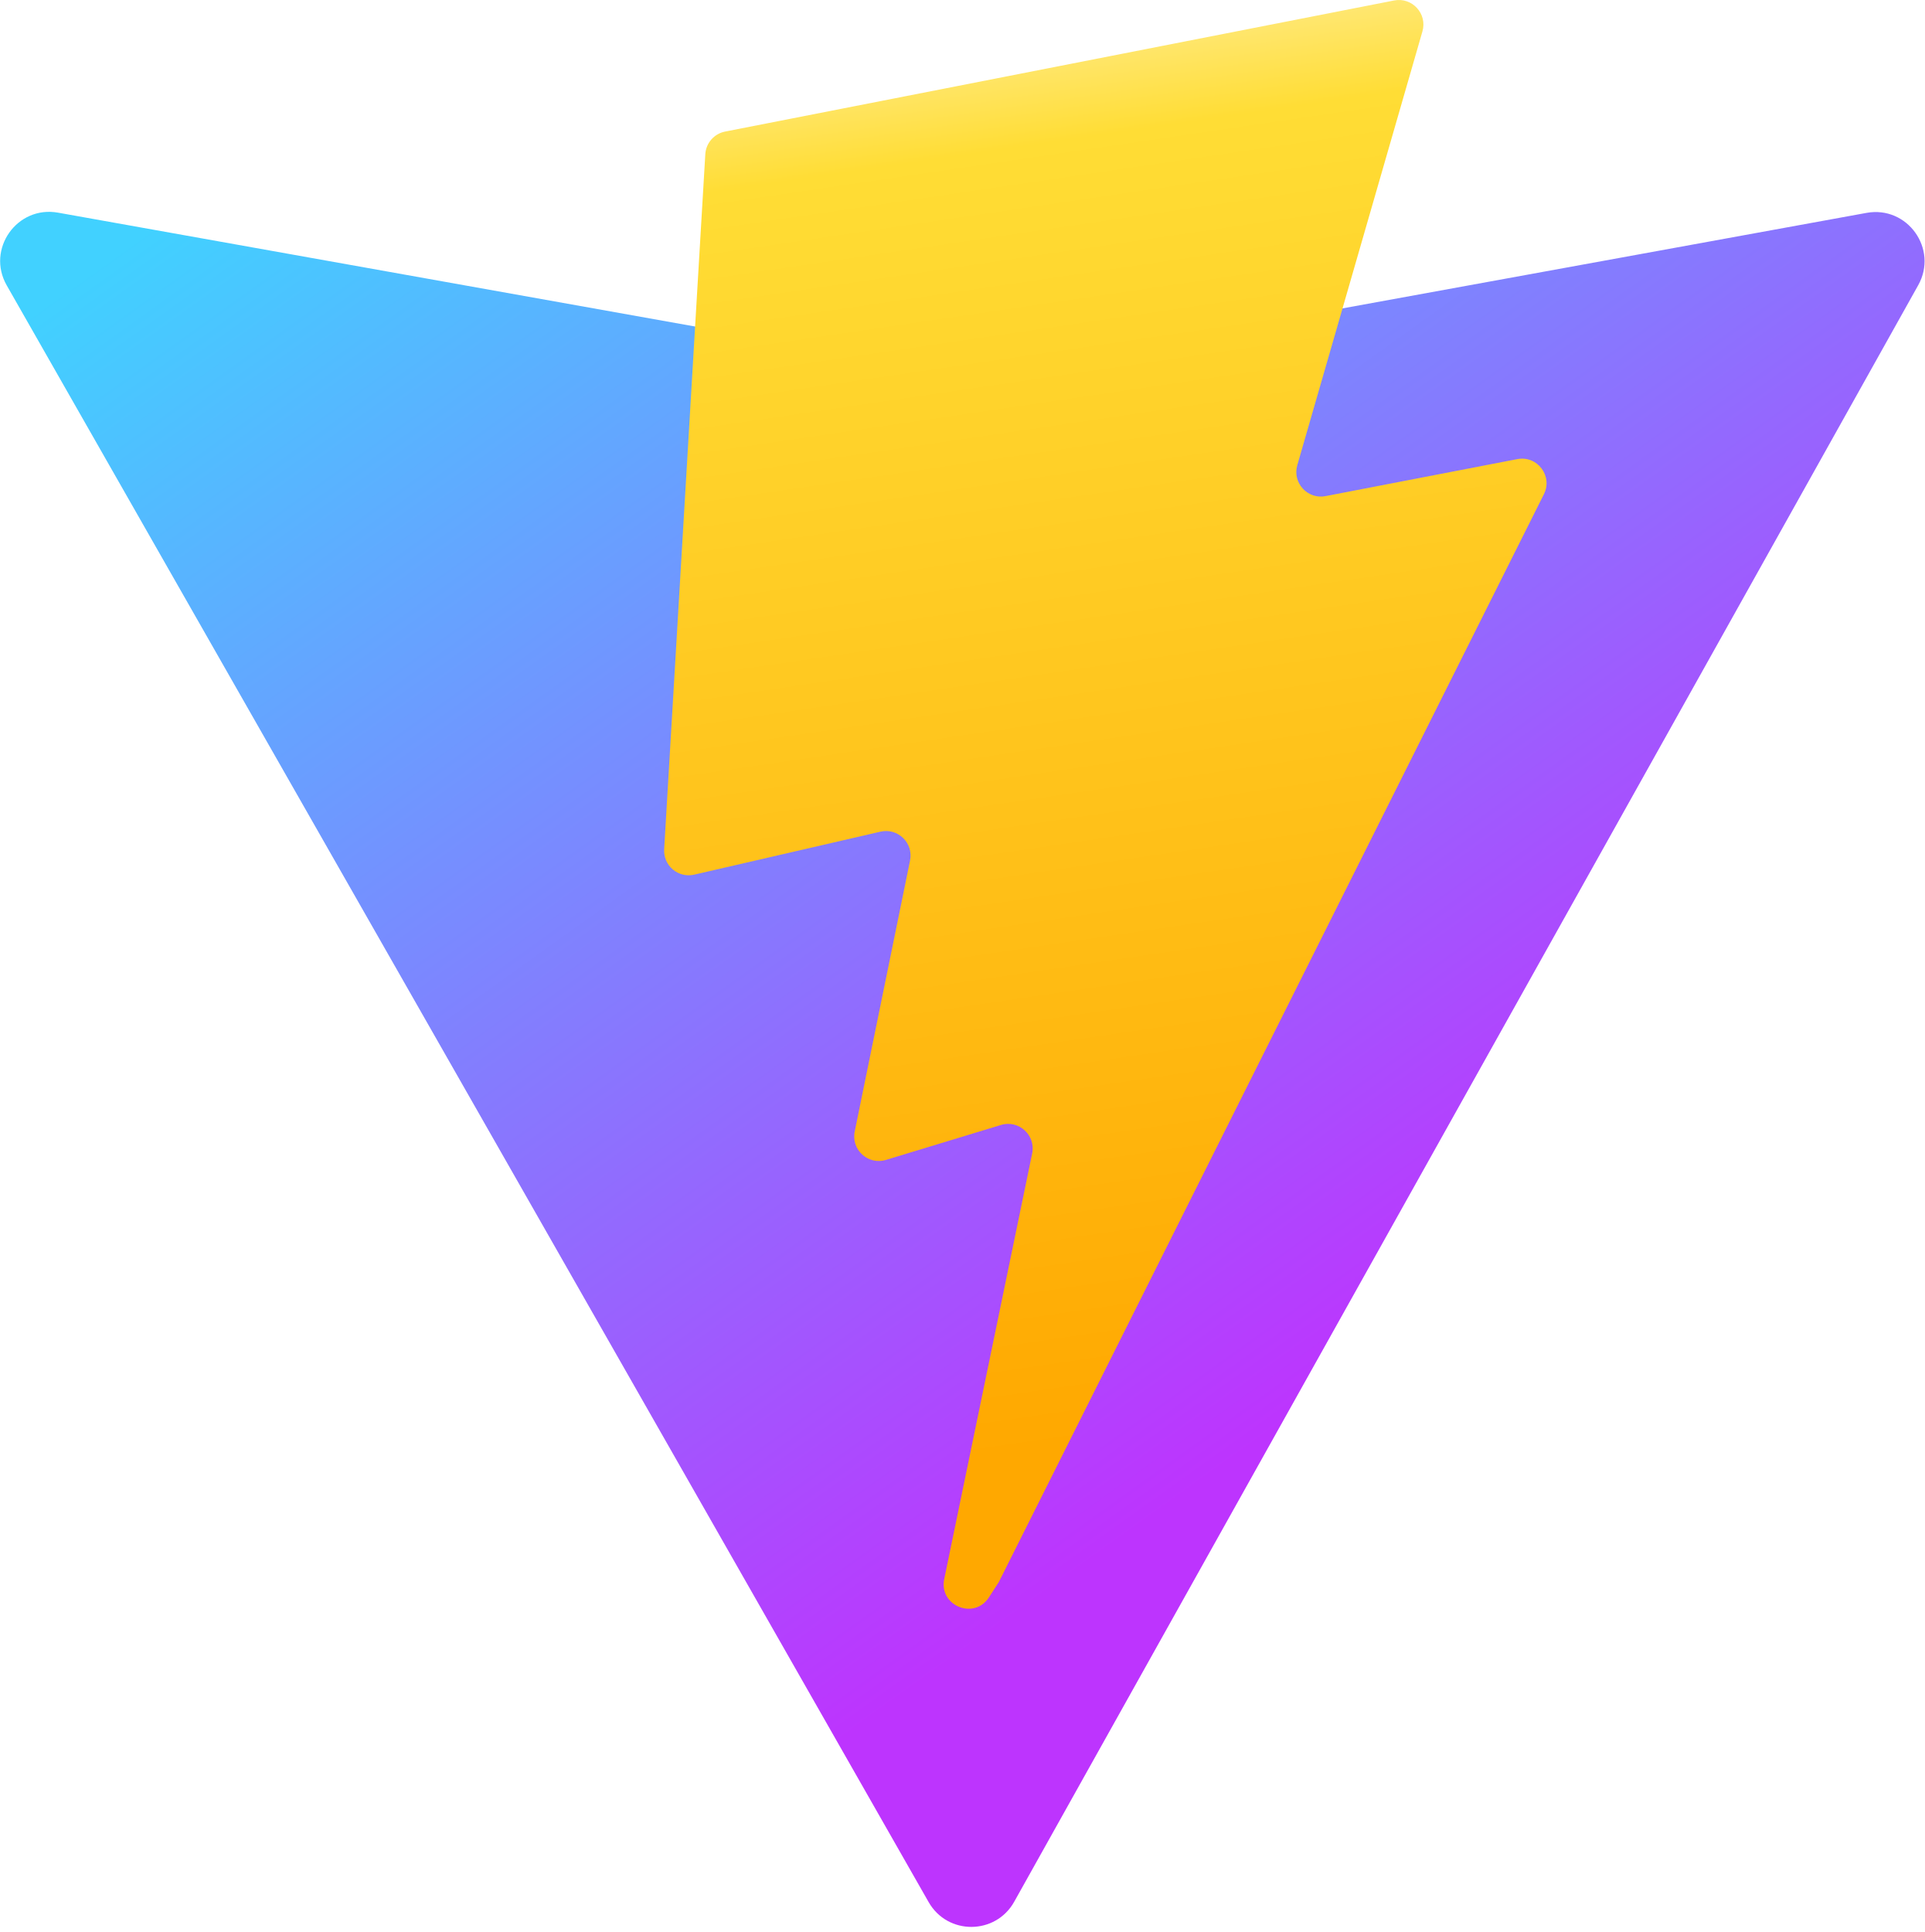
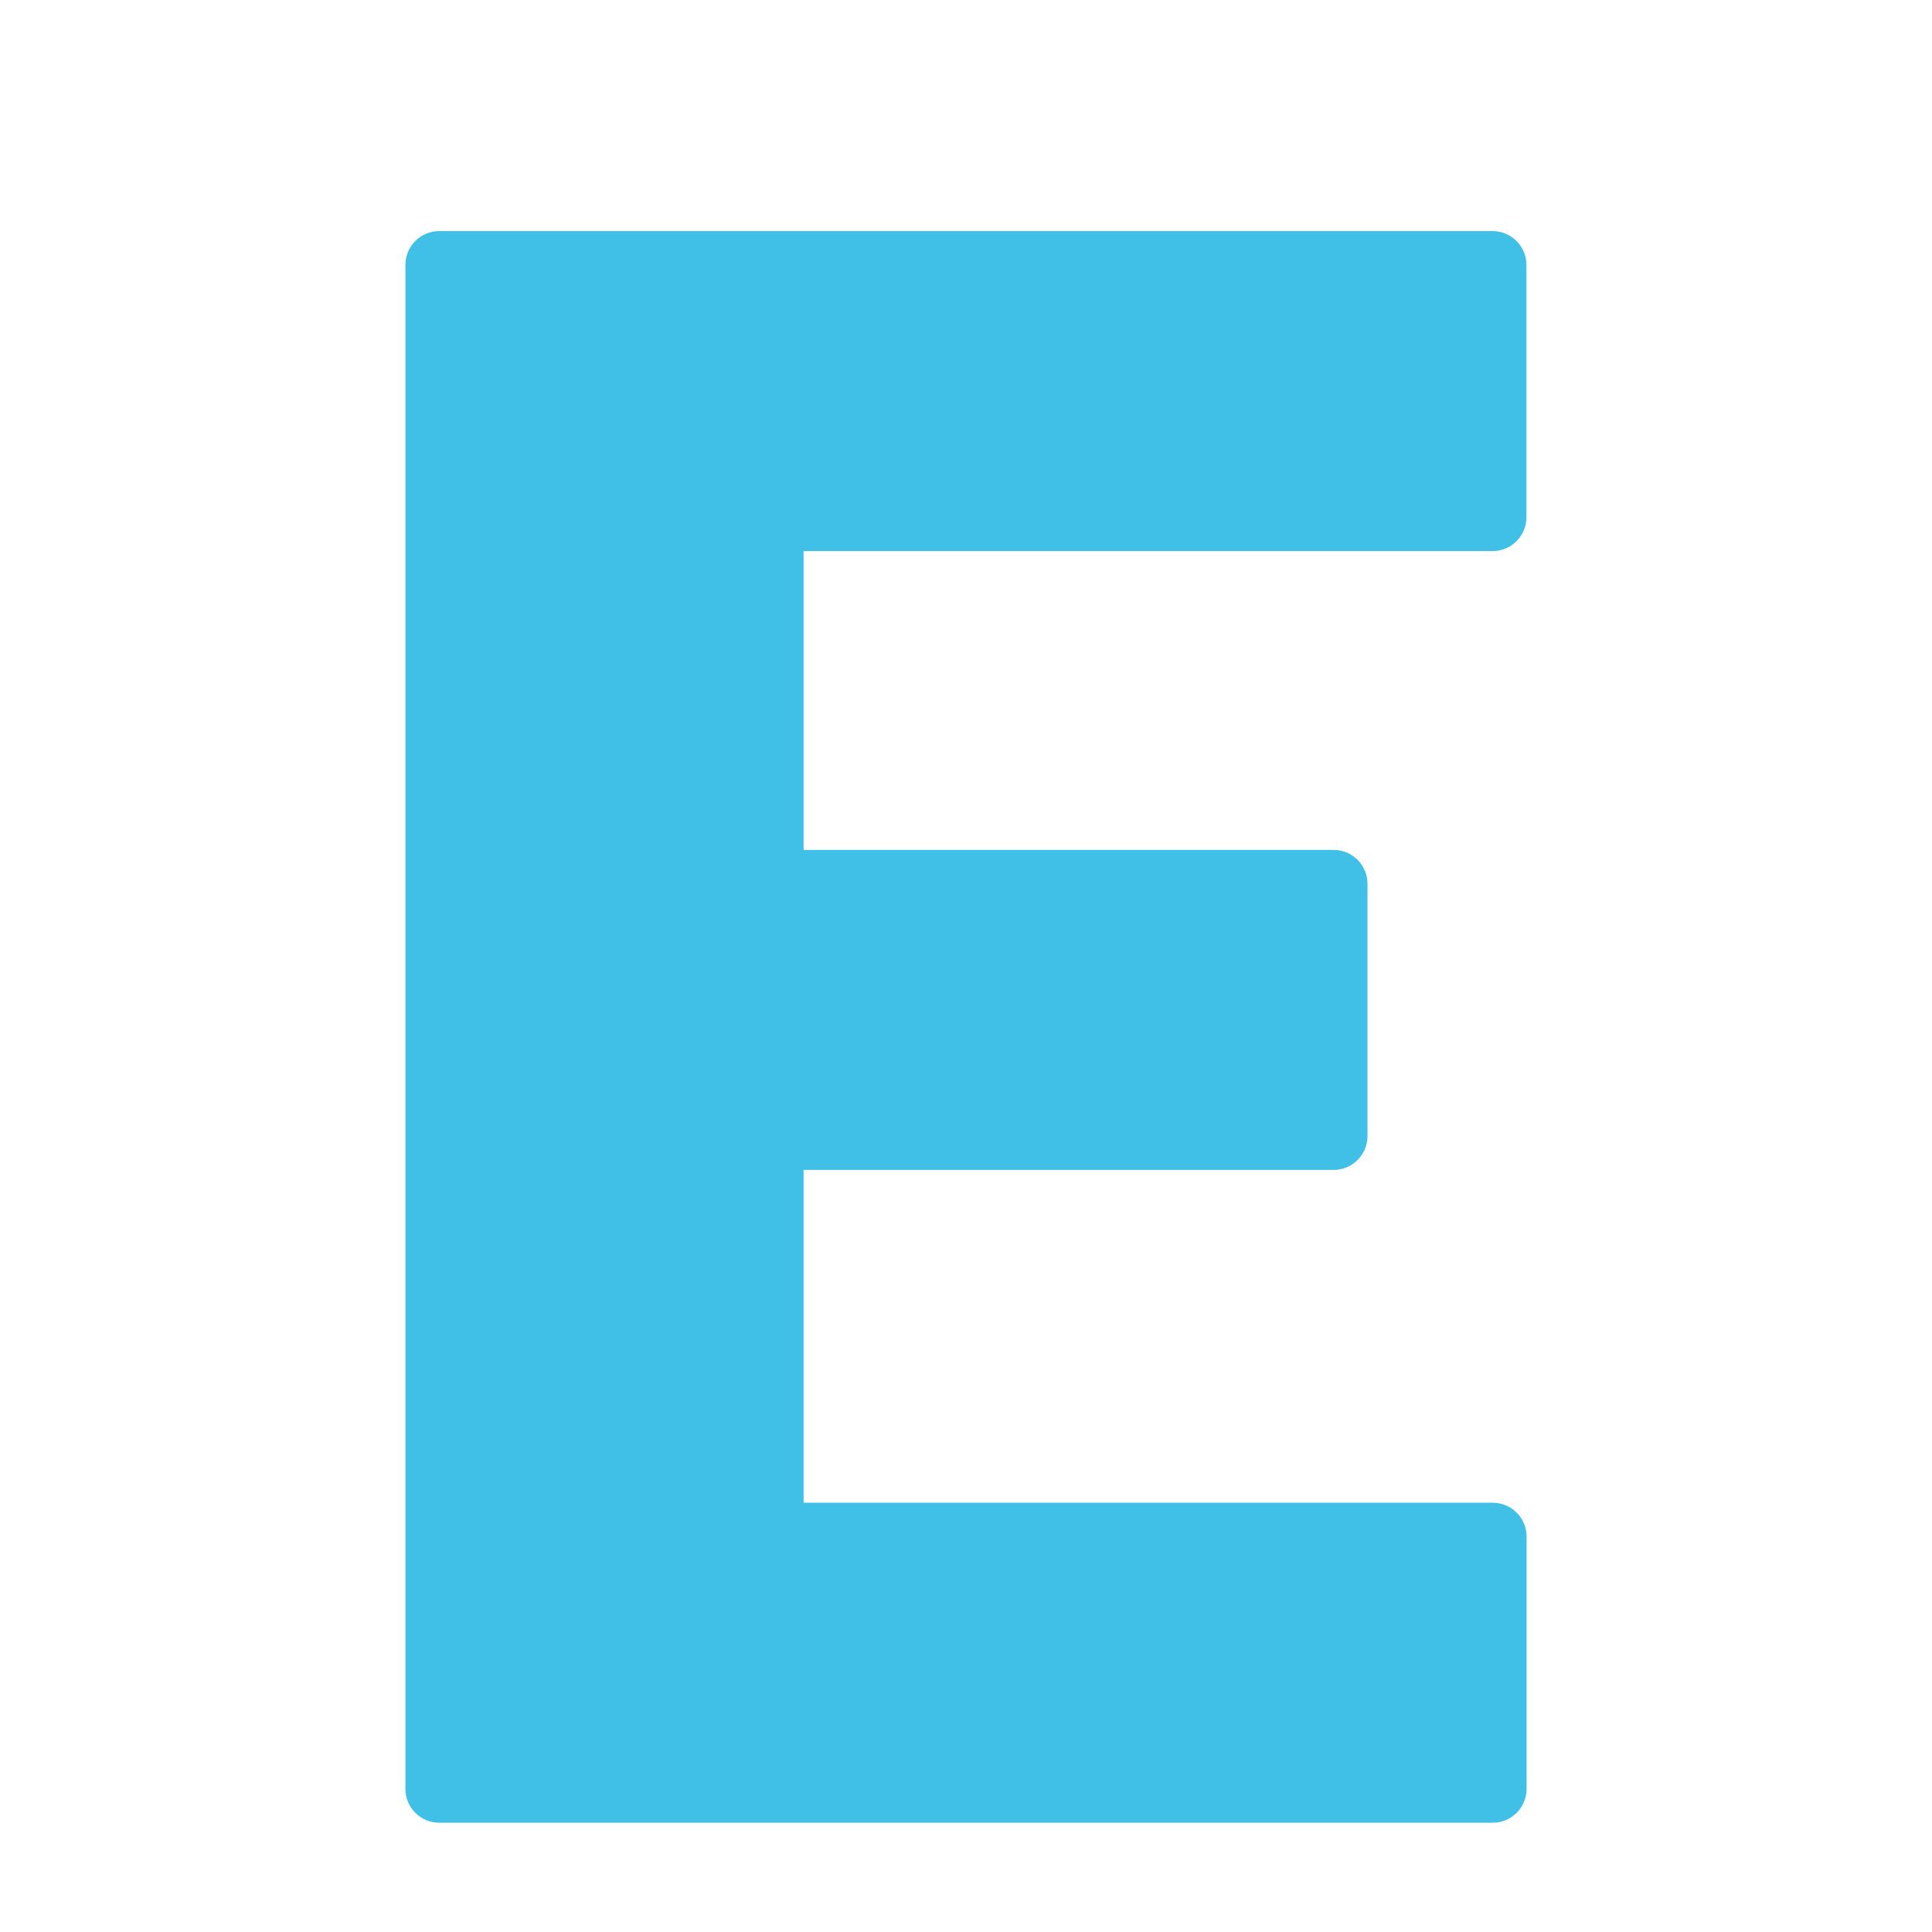
- <svg xmlns="http://www.w3.org/2000/svg" aria-hidden="true" role="img" class="iconify iconify--logos" width="31.88" height="32" preserveAspectRatio="xMidYMid meet" viewBox="0 0 256 257">
-   <defs>
-     <linearGradient id="IconifyId1813088fe1fbc01fb466" x1="-.828%" x2="57.636%" y1="7.652%" y2="78.411%">
-       <stop offset="0%" stop-color="#41D1FF" />
-       <stop offset="100%" stop-color="#BD34FE" />
-     </linearGradient>
-     <linearGradient id="IconifyId1813088fe1fbc01fb467" x1="43.376%" x2="50.316%" y1="2.242%" y2="89.03%">
-       <stop offset="0%" stop-color="#FFEA83" />
-       <stop offset="8.333%" stop-color="#FFDD35" />
-       <stop offset="100%" stop-color="#FFA800" />
-     </linearGradient>
-   </defs>
-   <path fill="url(#IconifyId1813088fe1fbc01fb466)" d="M255.153 37.938L134.897 252.976c-2.483 4.44-8.862 4.466-11.382.048L.875 37.958c-2.746-4.814 1.371-10.646 6.827-9.67l120.385 21.517a6.537 6.537 0 0 0 2.322-.004l117.867-21.483c5.438-.991 9.574 4.796 6.877 9.62Z" />
-   <path fill="url(#IconifyId1813088fe1fbc01fb467)" d="M185.432.063L96.44 17.501a3.268 3.268 0 0 0-2.634 3.014l-5.474 92.456a3.268 3.268 0 0 0 3.997 3.378l24.777-5.718c2.318-.535 4.413 1.507 3.936 3.838l-7.361 36.047c-.495 2.426 1.782 4.5 4.151 3.78l15.304-4.649c2.372-.72 4.652 1.36 4.15 3.788l-11.698 56.621c-.732 3.542 3.979 5.473 5.943 2.437l1.313-2.028l72.516-144.72c1.215-2.423-.88-5.186-3.54-4.672l-25.505 4.922c-2.396.462-4.435-1.77-3.759-4.114l16.646-57.705c.677-2.35-1.37-4.583-3.769-4.113Z" />
+ <svg xmlns="http://www.w3.org/2000/svg" viewBox="0 0 128 128" aria-hidden="true" role="img" class="iconify iconify--noto" preserveAspectRatio="xMidYMid meet" fill="#000000">
+   <g id="SVGRepo_bgCarrier" stroke-width="0" />
+   <g id="SVGRepo_tracerCarrier" stroke-linecap="round" stroke-linejoin="round" />
+   <g id="SVGRepo_iconCarrier">
+     <path d="M98.89 36.51c1.23 0 2.24-1 2.24-2.24V17.55c0-1.24-1.01-2.24-2.24-2.24H29.1c-1.24 0-2.24 1-2.24 2.24v100.97c0 1.24 1 2.24 2.24 2.24h69.8c1.23 0 2.24-1 2.24-2.24V101.8c0-1.24-1.01-2.24-2.24-2.24H53.24V77.51h35.12c1.23 0 2.24-1 2.24-2.24V58.55c0-1.24-1.01-2.24-2.24-2.24H53.24v-19.8h45.65z" fill="#40C0E7" />
+   </g>
</svg>
